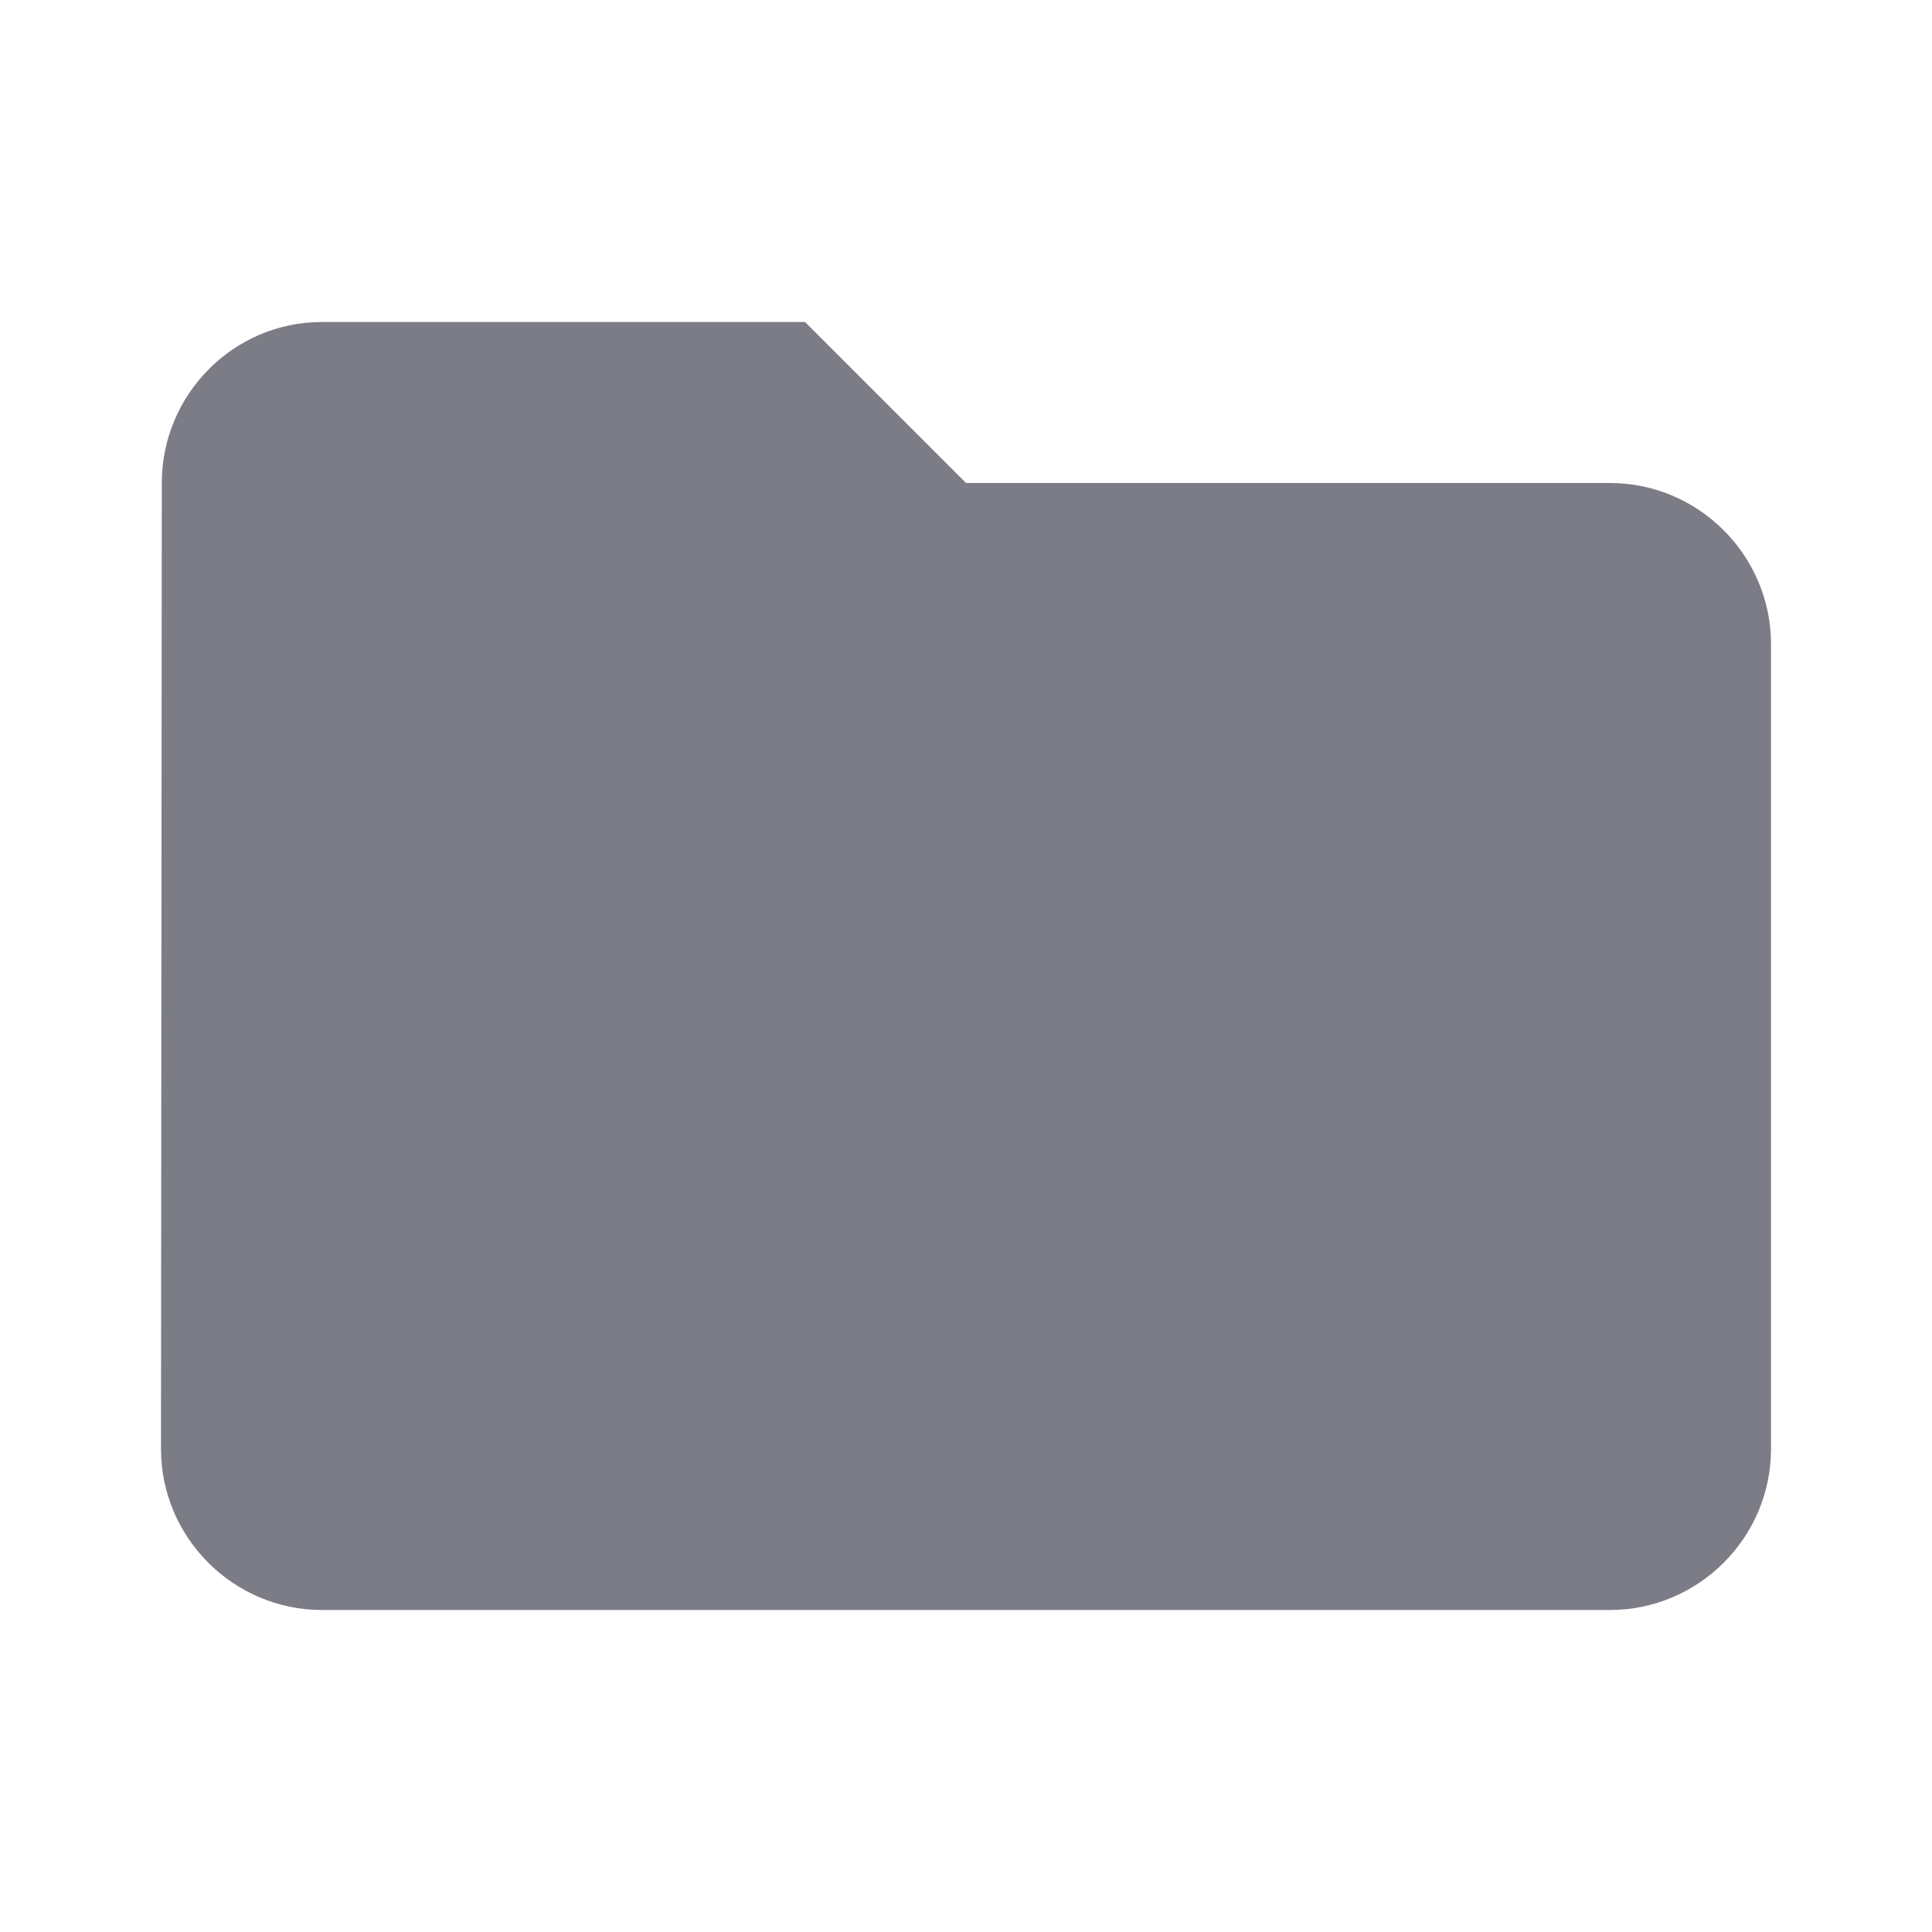
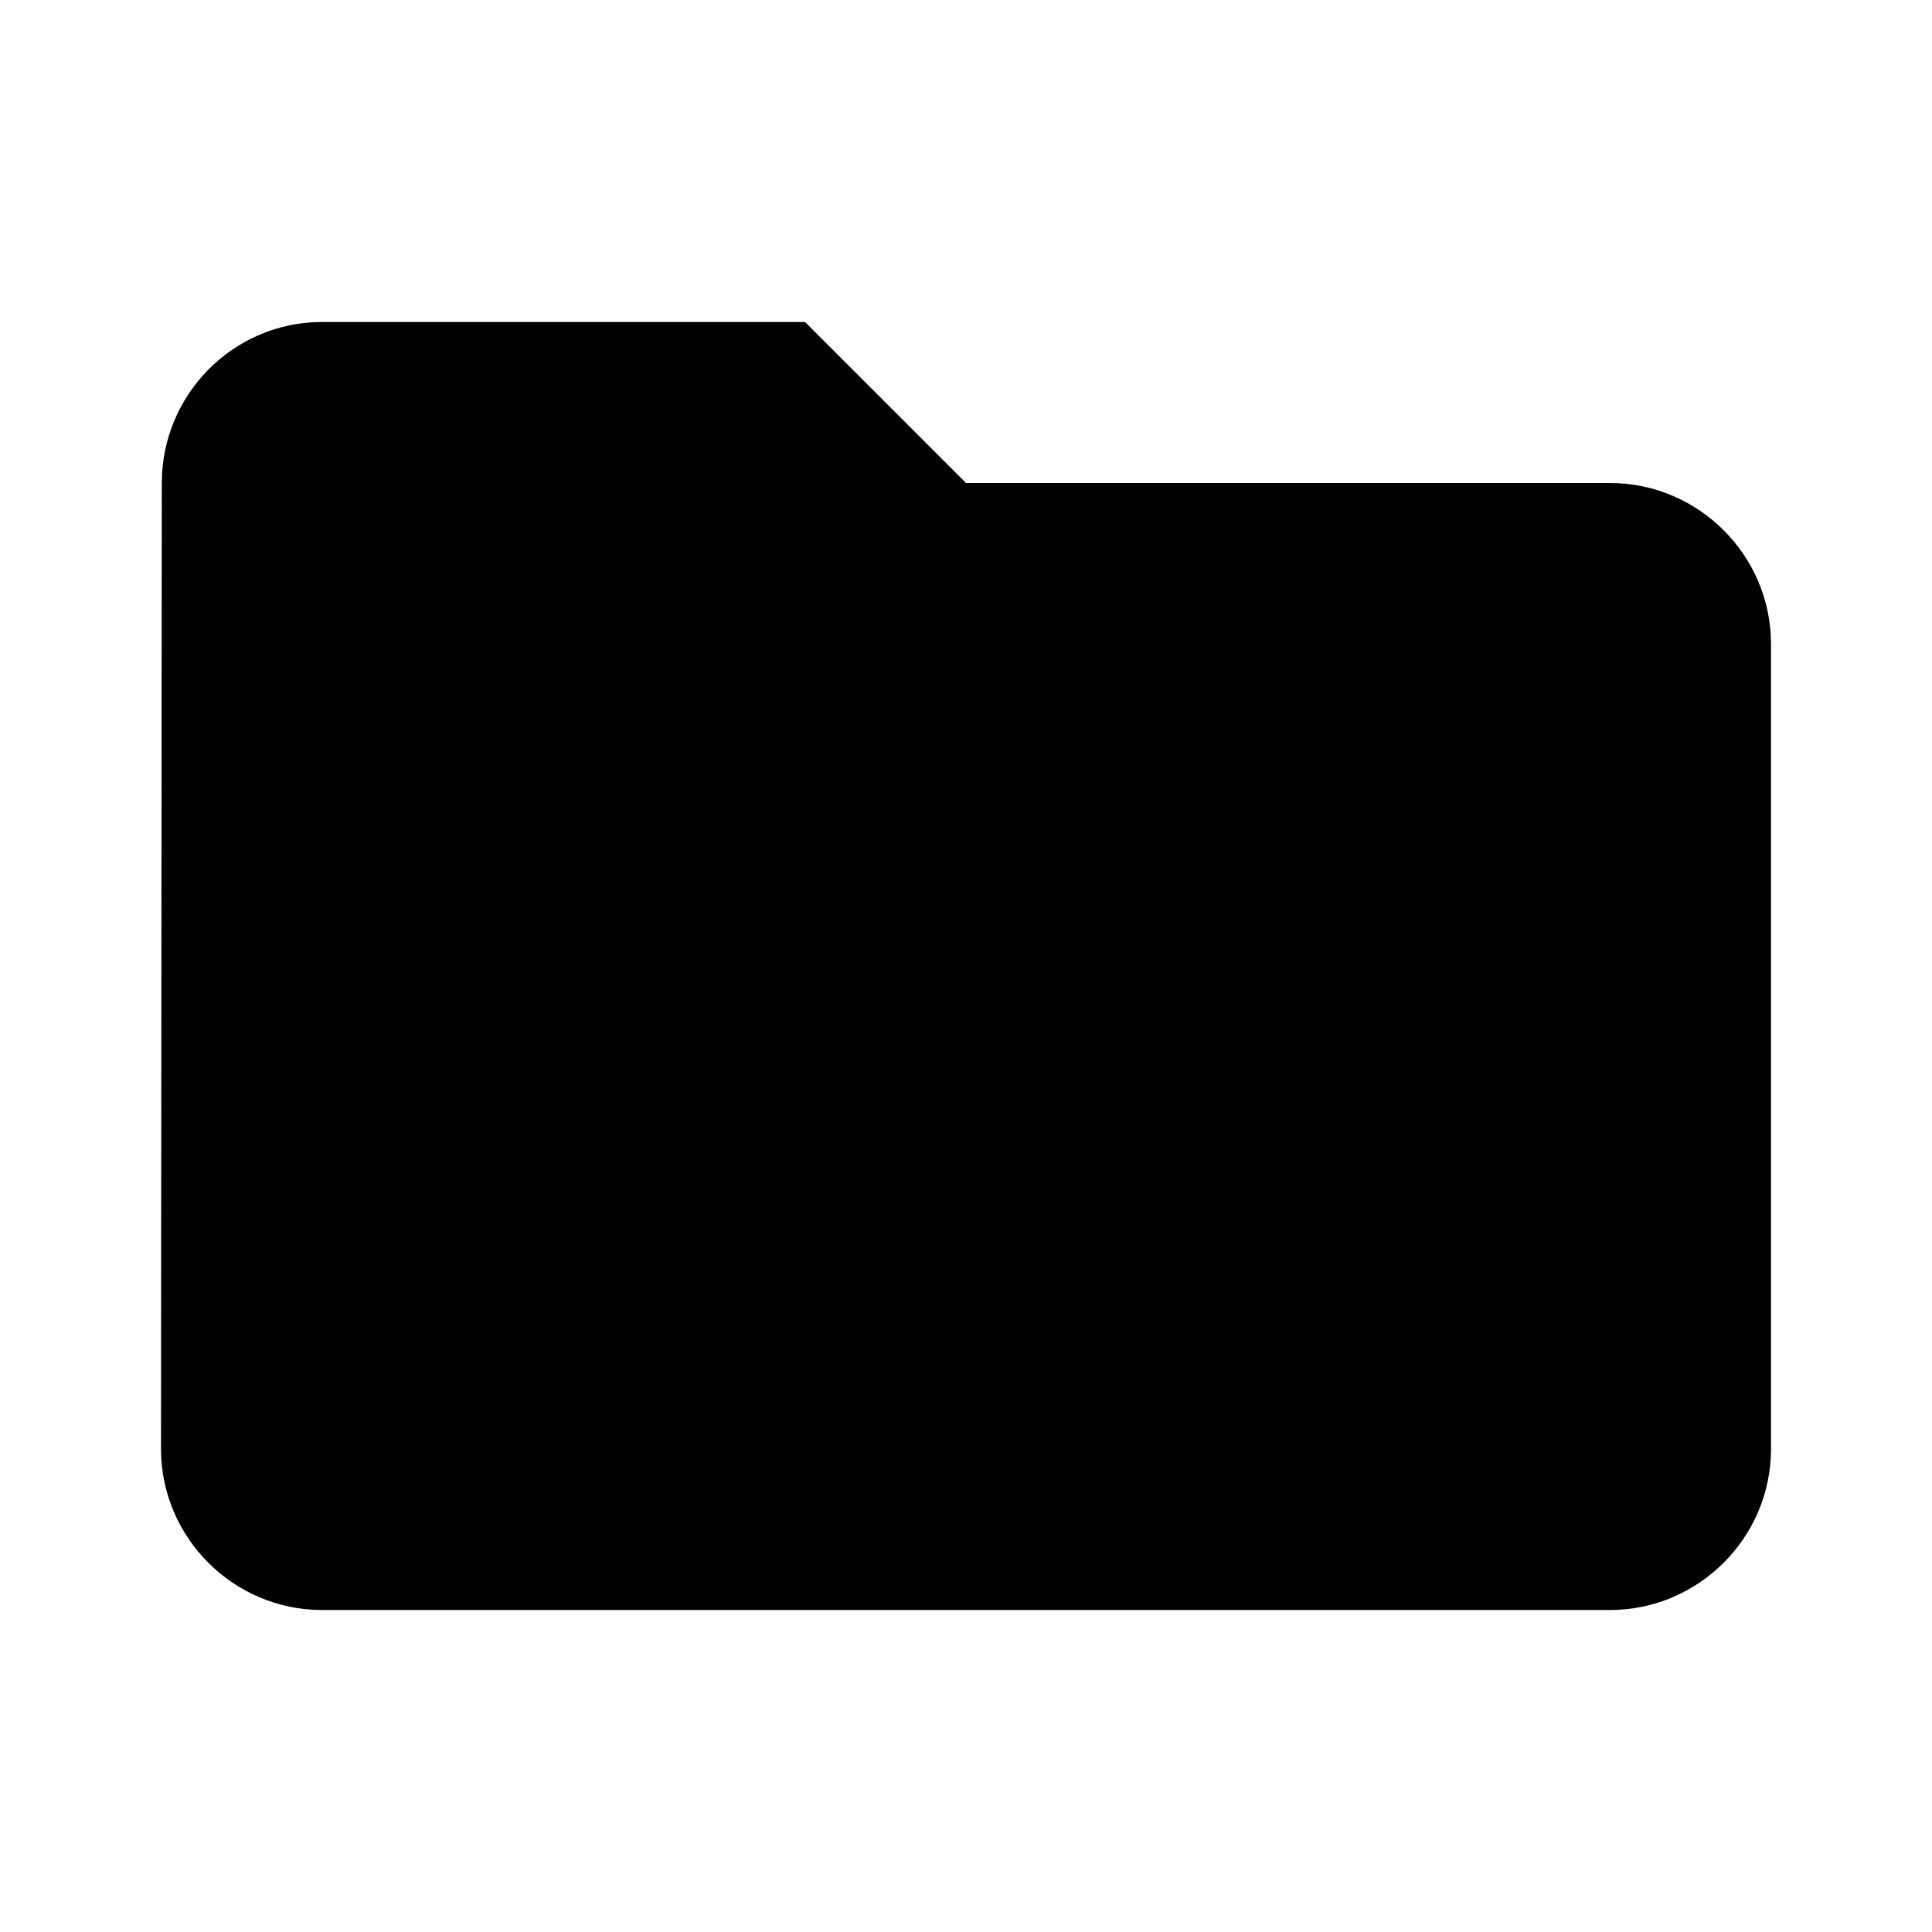
- <svg xmlns="http://www.w3.org/2000/svg" height="24px" viewBox="0 0 24 24" width="24px" fill="#000000" version="1.1" id="svg2">
-   <defs id="defs2" />
-   <path d="M0 0h24v24H0z" fill="none" id="path1" />
-   <path d="M10 4H4c-1.1 0-1.99.9-1.99 2L2 18c0 1.1.9 2 2 2h16c1.1 0 2-.9 2-2V8c0-1.1-.9-2-2-2h-8l-2-2z" id="path2" style="fill:#7c7c87;fill-opacity:1" />
+ <svg xmlns="http://www.w3.org/2000/svg" id="icon" viewBox="0 0 24 24">
+   <g transform="translate(0 0) scale(1)">
+     <path d="M10 4H4c-1.1 0-1.99.9-1.99 2L2 18c0 1.1.9 2 2 2h16c1.1 0 2-.9 2-2V8c0-1.1-.9-2-2-2h-8l-2-2z" />
+   </g>
</svg>
